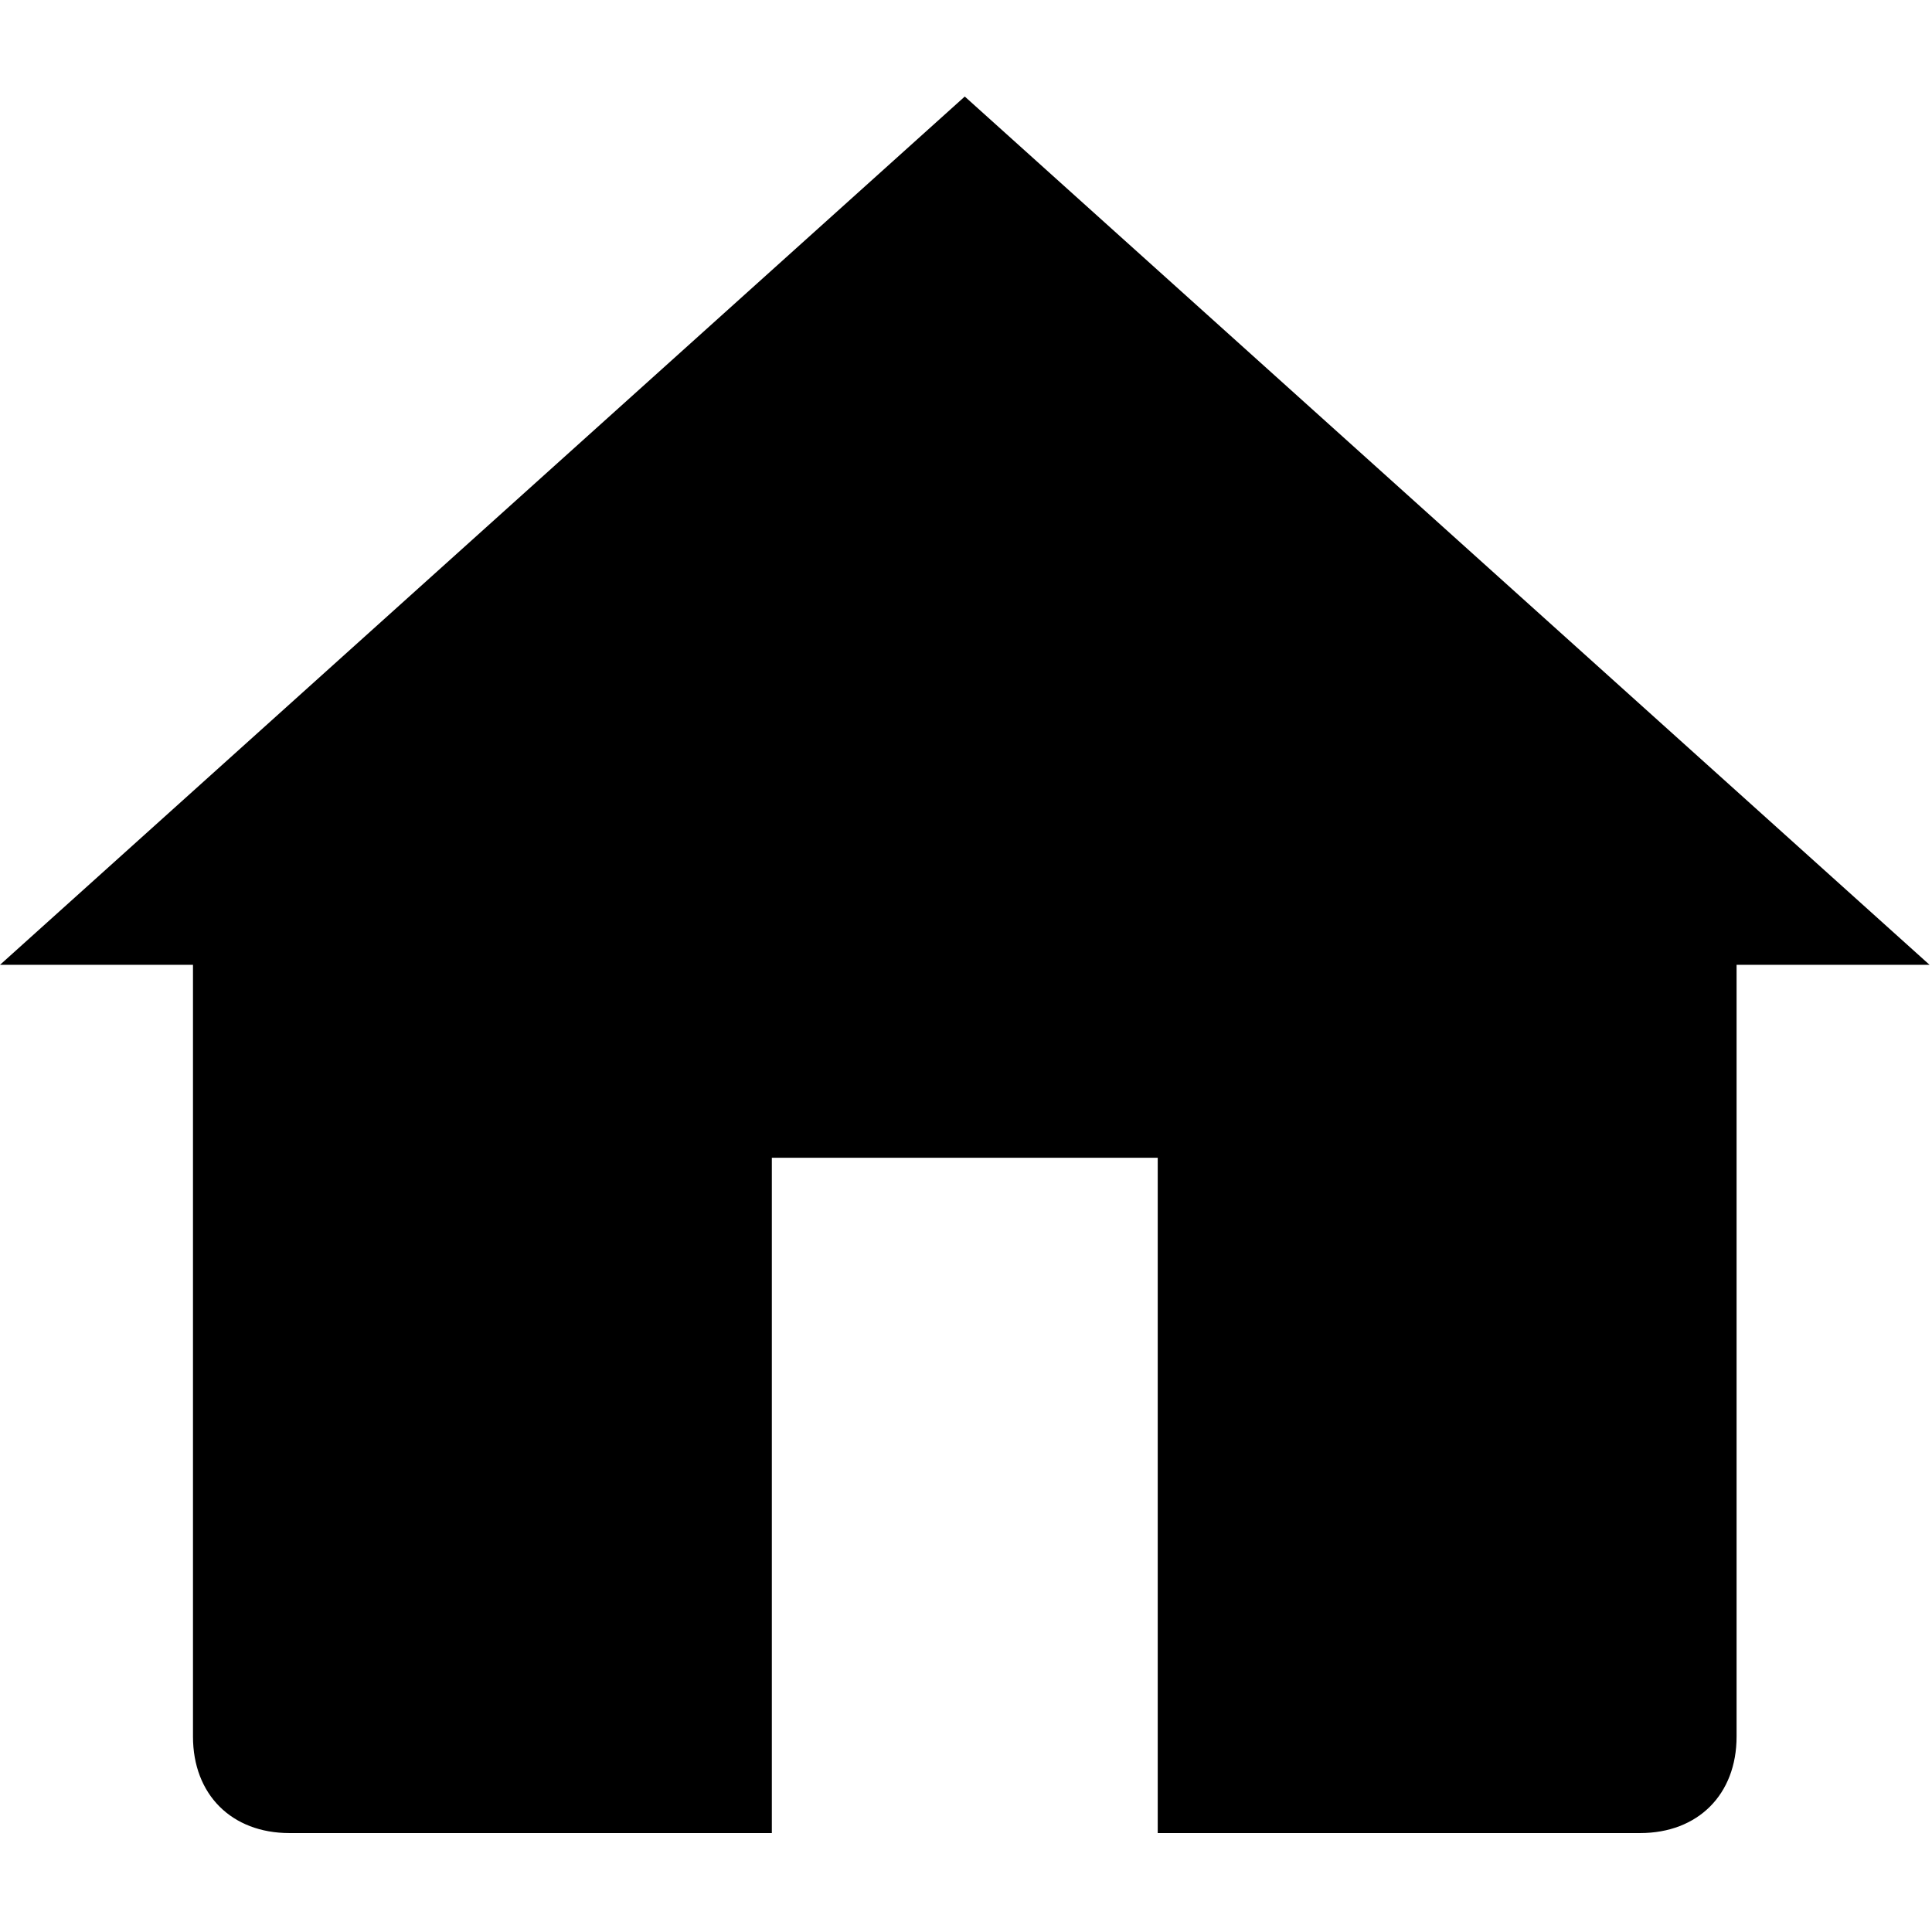
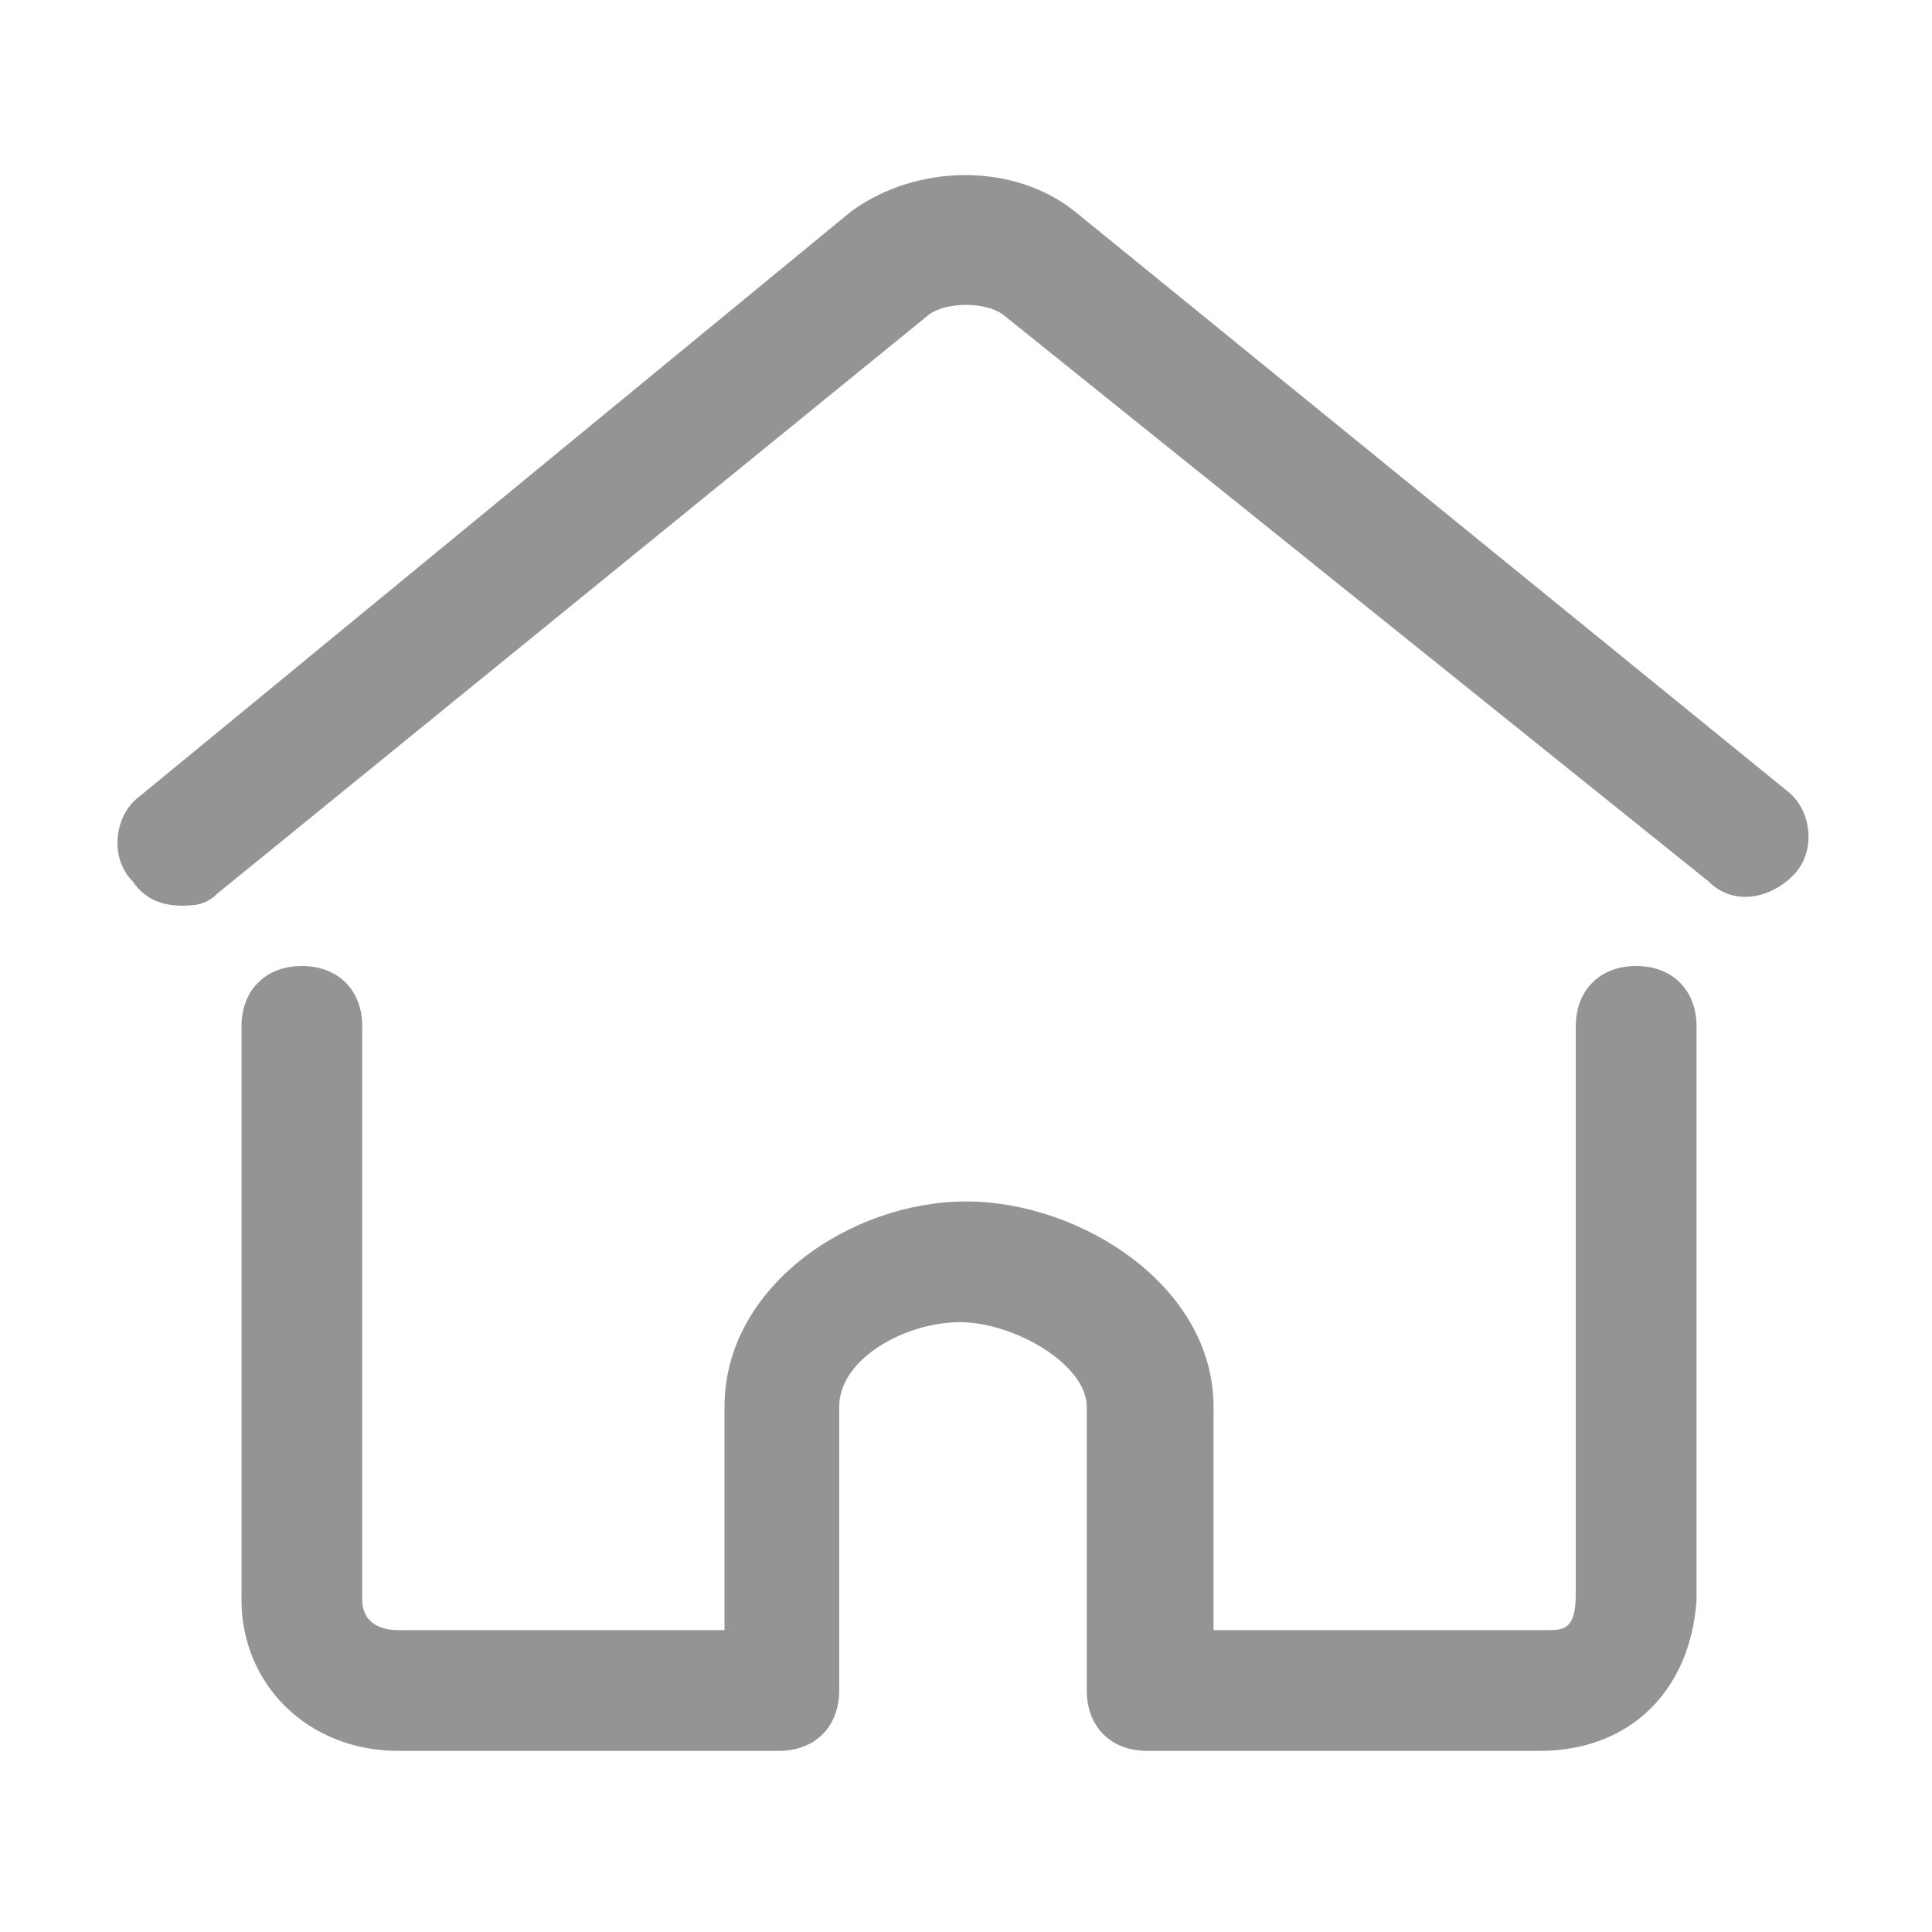
- <svg xmlns="http://www.w3.org/2000/svg" t="1505382124365" class="icon" style="" viewBox="0 0 1024 1024" version="1.1" p-id="11026" width="200" height="200">
+ <svg xmlns="http://www.w3.org/2000/svg" t="1510649776081" class="icon" style="" viewBox="0 0 1024 1024" version="1.1" p-id="4767" width="64" height="64">
  <defs>
    <style type="text/css" />
  </defs>
-   <path d="M920.421 920.431l0-409.067 102.267 0 0 0L511.354 51.165 0.021 511.366l0 0 102.266 0 0 409.067c0 30.68 20.454 51.134 51.134 51.134l255.667 0L409.088 613.632l204.533 0 0 357.933 255.667 0C899.967 971.565 920.421 951.112 920.421 920.431z" p-id="11027" />
+   <path d="M96 480c-9.6 0-19.2-3.2-25.6-12.8-12.8-12.8-9.6-35.2 3.2-44.8l377.6-310.4c35.2-25.6 86.4-25.6 118.4 0l377.6 307.2c12.8 9.6 16 32 3.2 44.8-12.8 12.8-32 16-44.8 3.2L531.2 166.4c-9.6-6.4-28.8-6.4-38.4 0L115.2 473.6c-6.4 6.4-12.8 6.4-19.2 6.4zM816 928H608c-19.2 0-32-12.8-32-32v-150.4c0-22.4-38.4-44.8-67.2-44.8-28.8 0-64 19.2-64 44.8V896c0 19.2-12.8 32-32 32H211.2C163.2 928 128 892.8 128 848V544c0-19.2 12.8-32 32-32s32 12.8 32 32v304c0 9.6 6.4 16 19.2 16H384v-118.4c0-64 67.2-108.8 128-108.8s131.2 44.8 131.2 108.8V864h176c9.6 0 16 0 16-19.2V544c0-19.2 12.8-32 32-32s32 12.8 32 32v304C896 896 864 928 816 928z" fill="#949494" p-id="4768" />
</svg>
